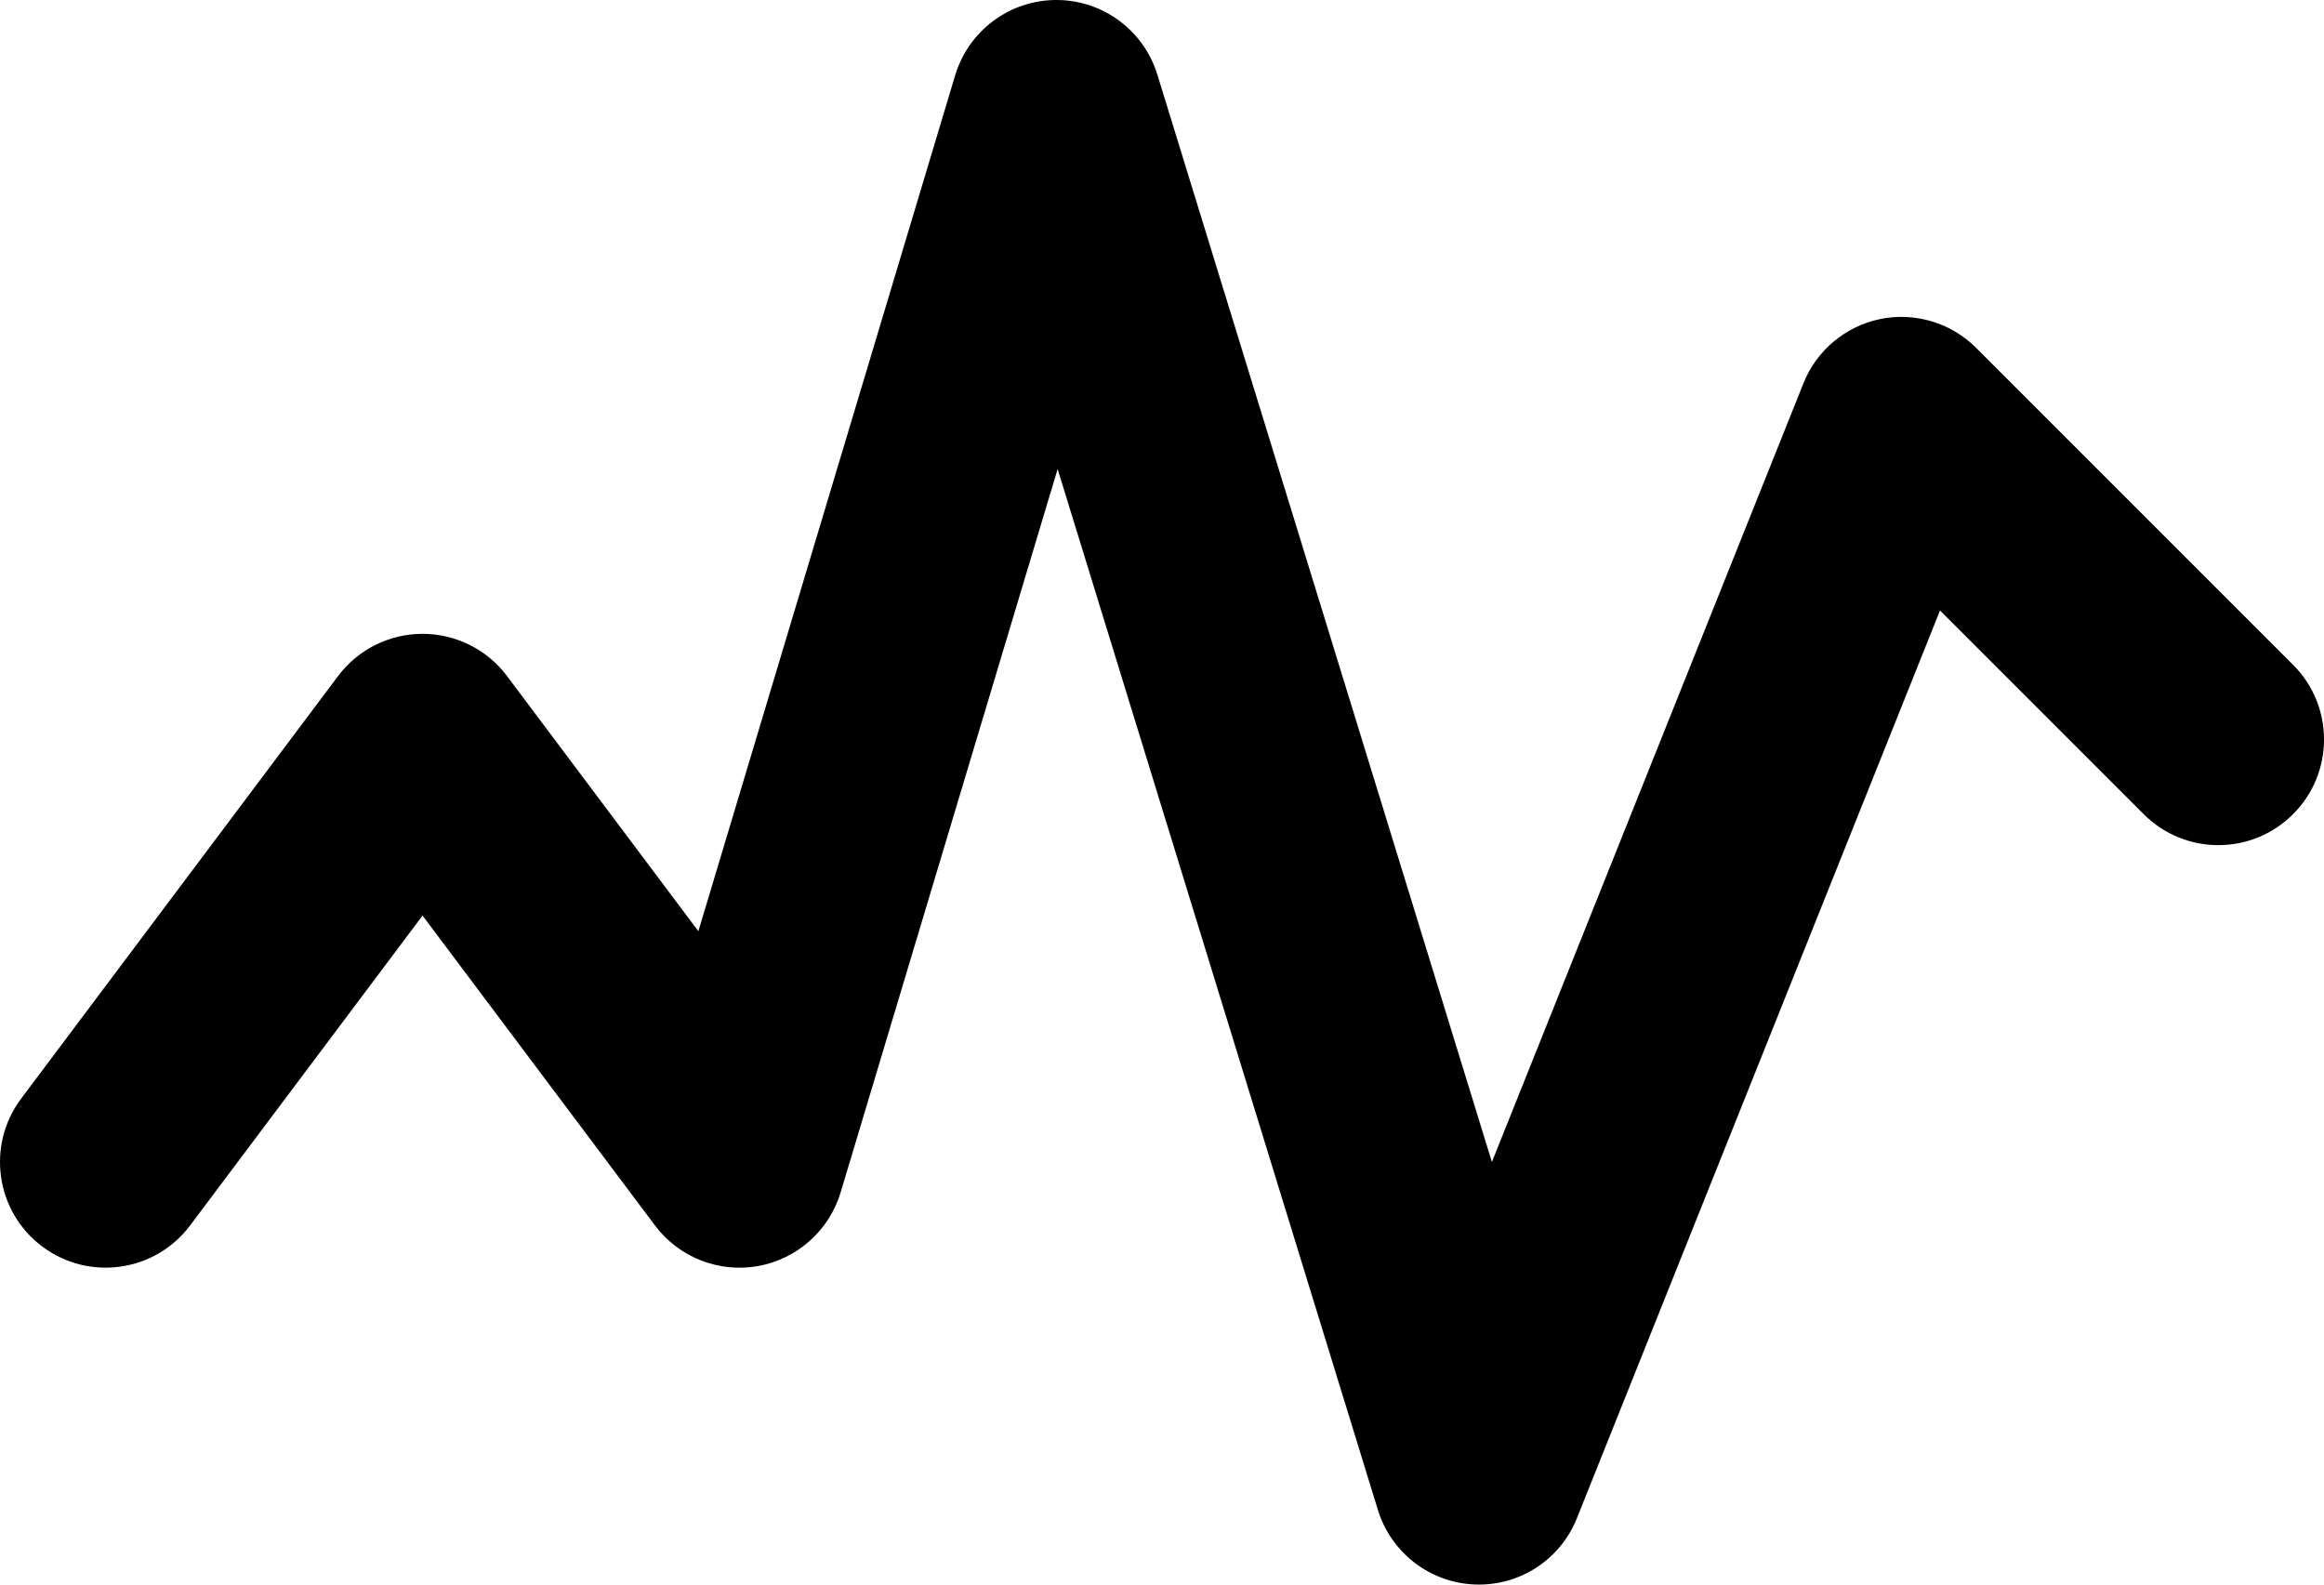
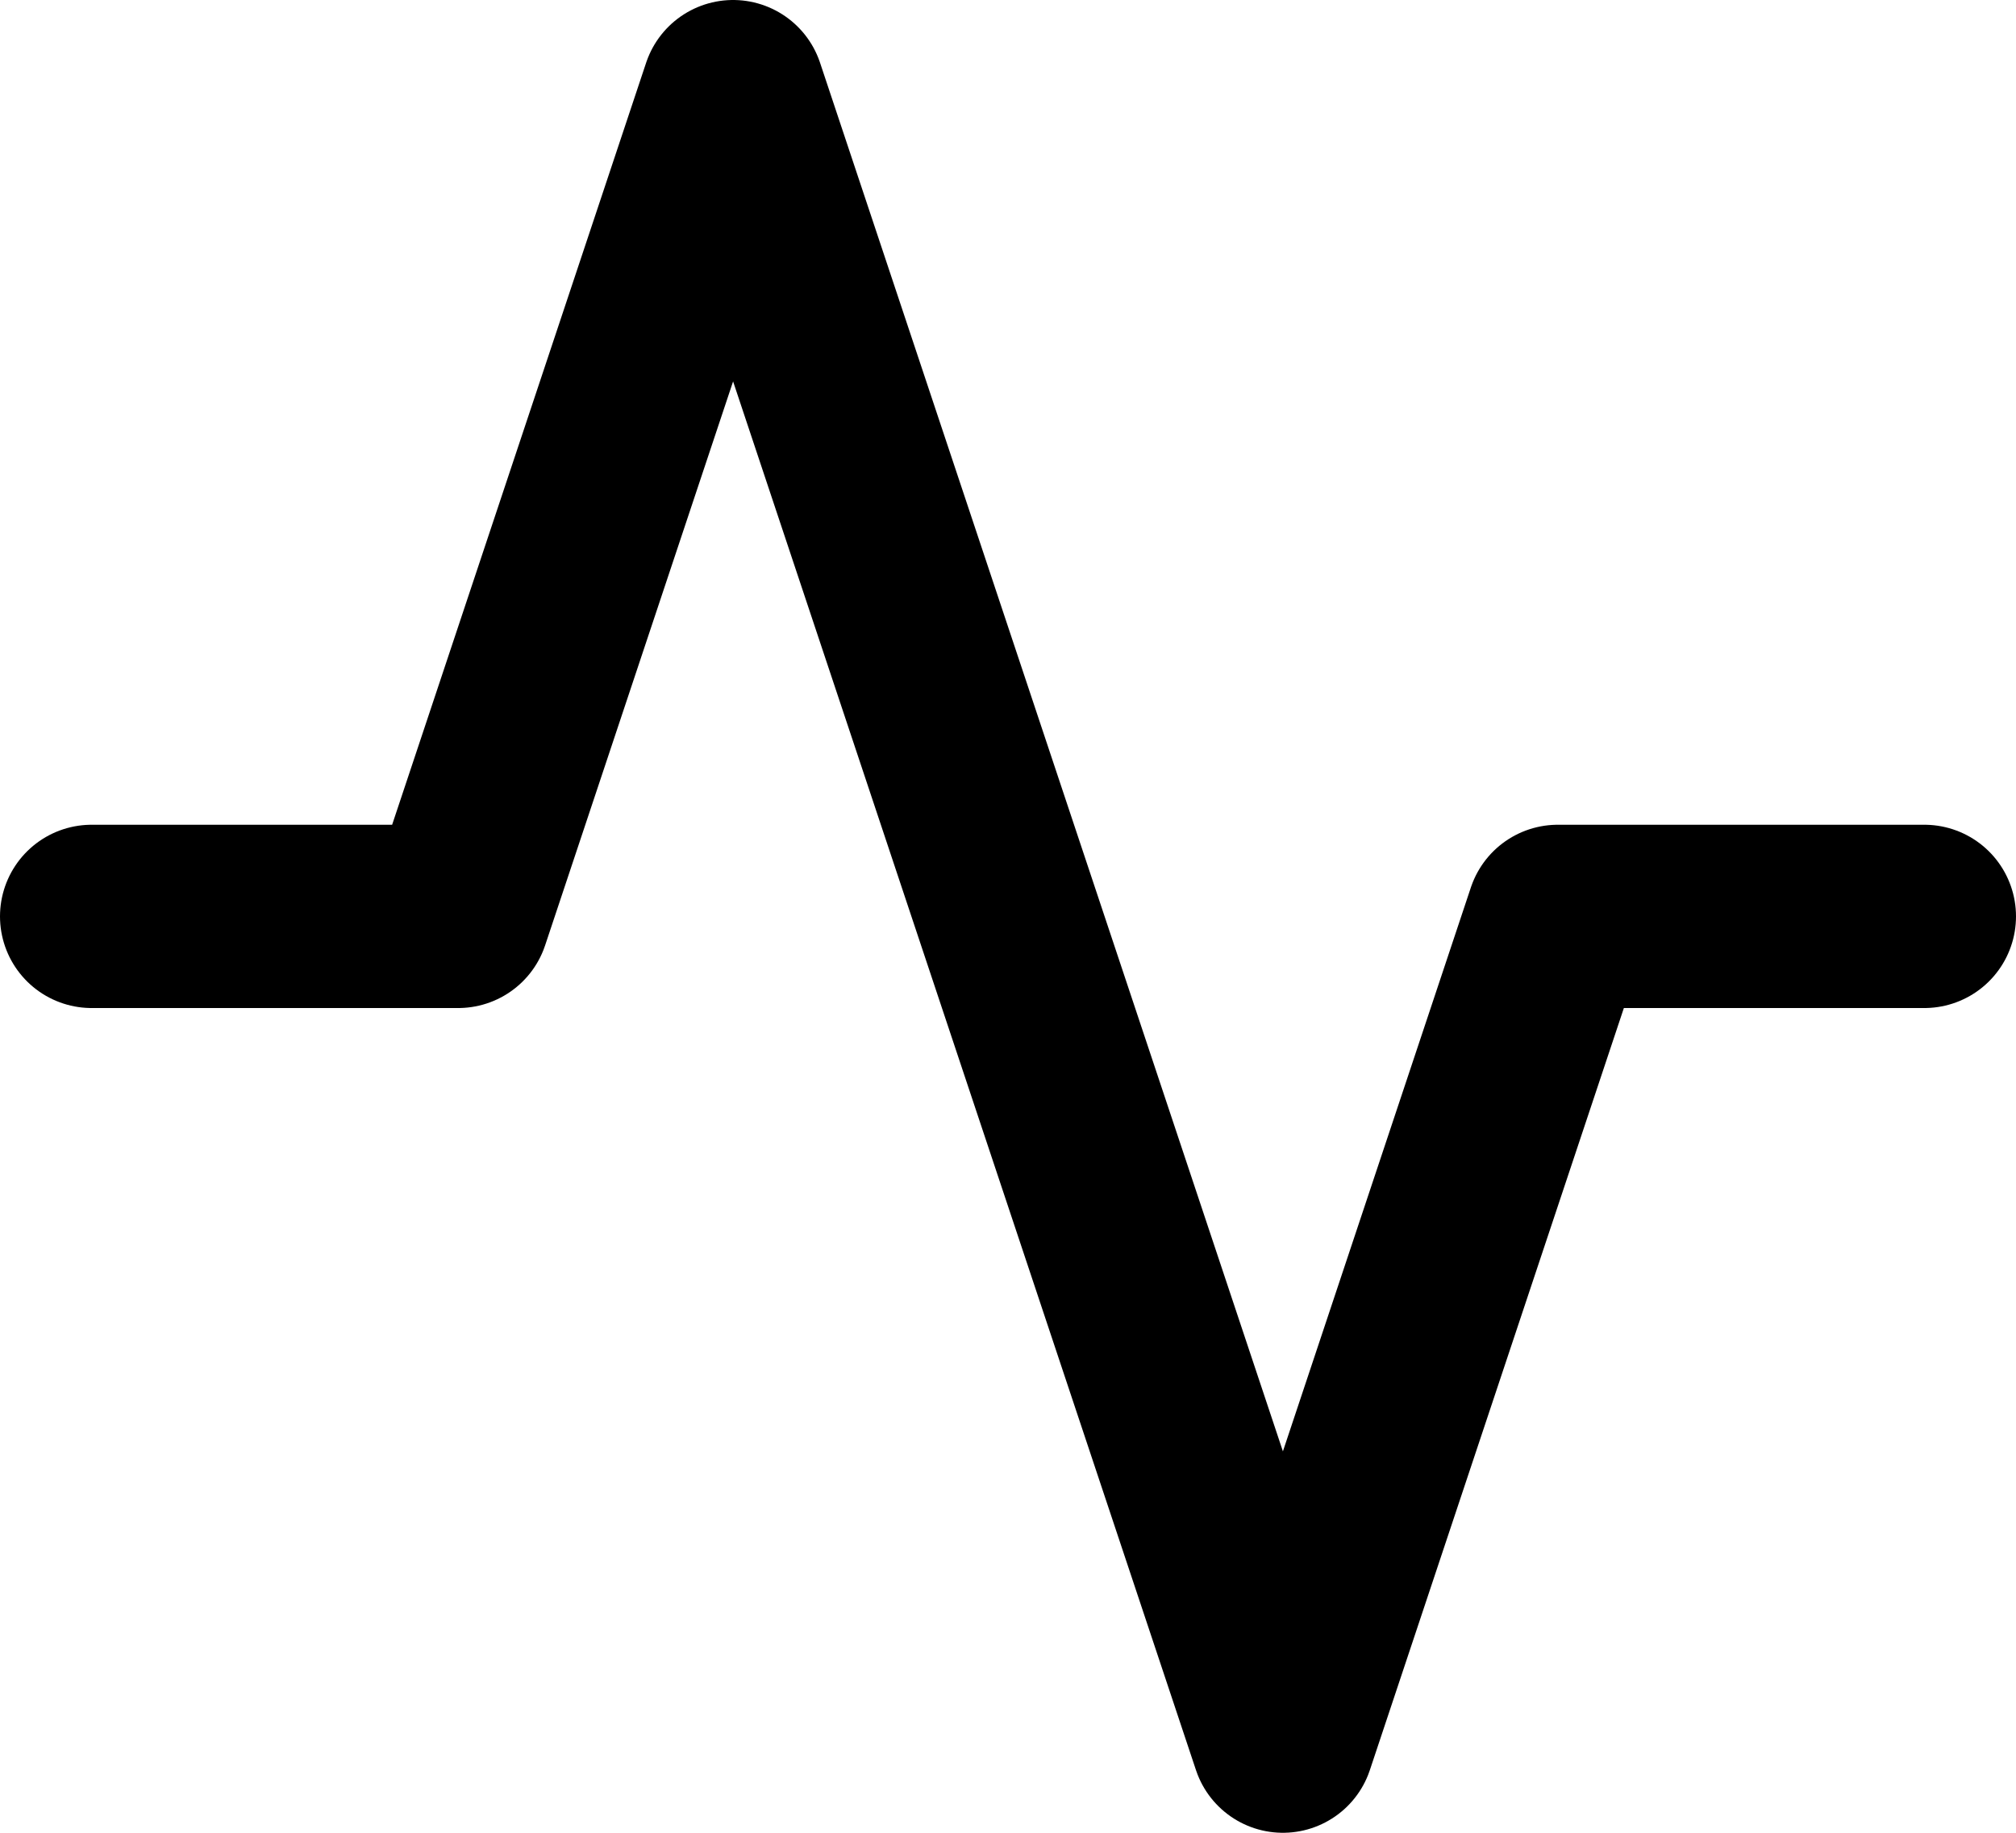
- <svg xmlns="http://www.w3.org/2000/svg" fill="none" viewBox="1 4 22 15">
-   <path fill-rule="evenodd" clip-rule="evenodd" d="M10.996 4C11.437 3.998 11.826 4.285 11.956 4.706L15.123 15L18.072 7.629C18.196 7.317 18.47 7.088 18.799 7.02C19.128 6.953 19.469 7.055 19.707 7.293L22.707 10.293C23.098 10.683 23.098 11.317 22.707 11.707C22.317 12.098 21.683 12.098 21.293 11.707L19.365 9.779L15.928 18.371C15.771 18.765 15.383 19.017 14.959 18.999C14.536 18.982 14.169 18.699 14.044 18.294L11.012 8.44L8.958 15.287C8.849 15.649 8.547 15.918 8.175 15.985C7.804 16.051 7.426 15.902 7.2 15.6L5 12.667L2.8 15.6C2.469 16.042 1.842 16.131 1.4 15.8C0.958 15.469 0.869 14.842 1.2 14.4L4.2 10.4C4.389 10.148 4.685 10 5 10C5.315 10 5.611 10.148 5.8 10.4L7.611 12.815L10.042 4.713C10.169 4.291 10.556 4.002 10.996 4Z" fill="#000000" />
+ <svg xmlns="http://www.w3.org/2000/svg" fill="none" stroke="#000000" stroke-width="2" stroke-linecap="round" stroke-linejoin="round" viewBox="1 2 22 20">
+   <polyline points="22 12 18 12 15 21 9 3 6 12 2 12" />
</svg>
